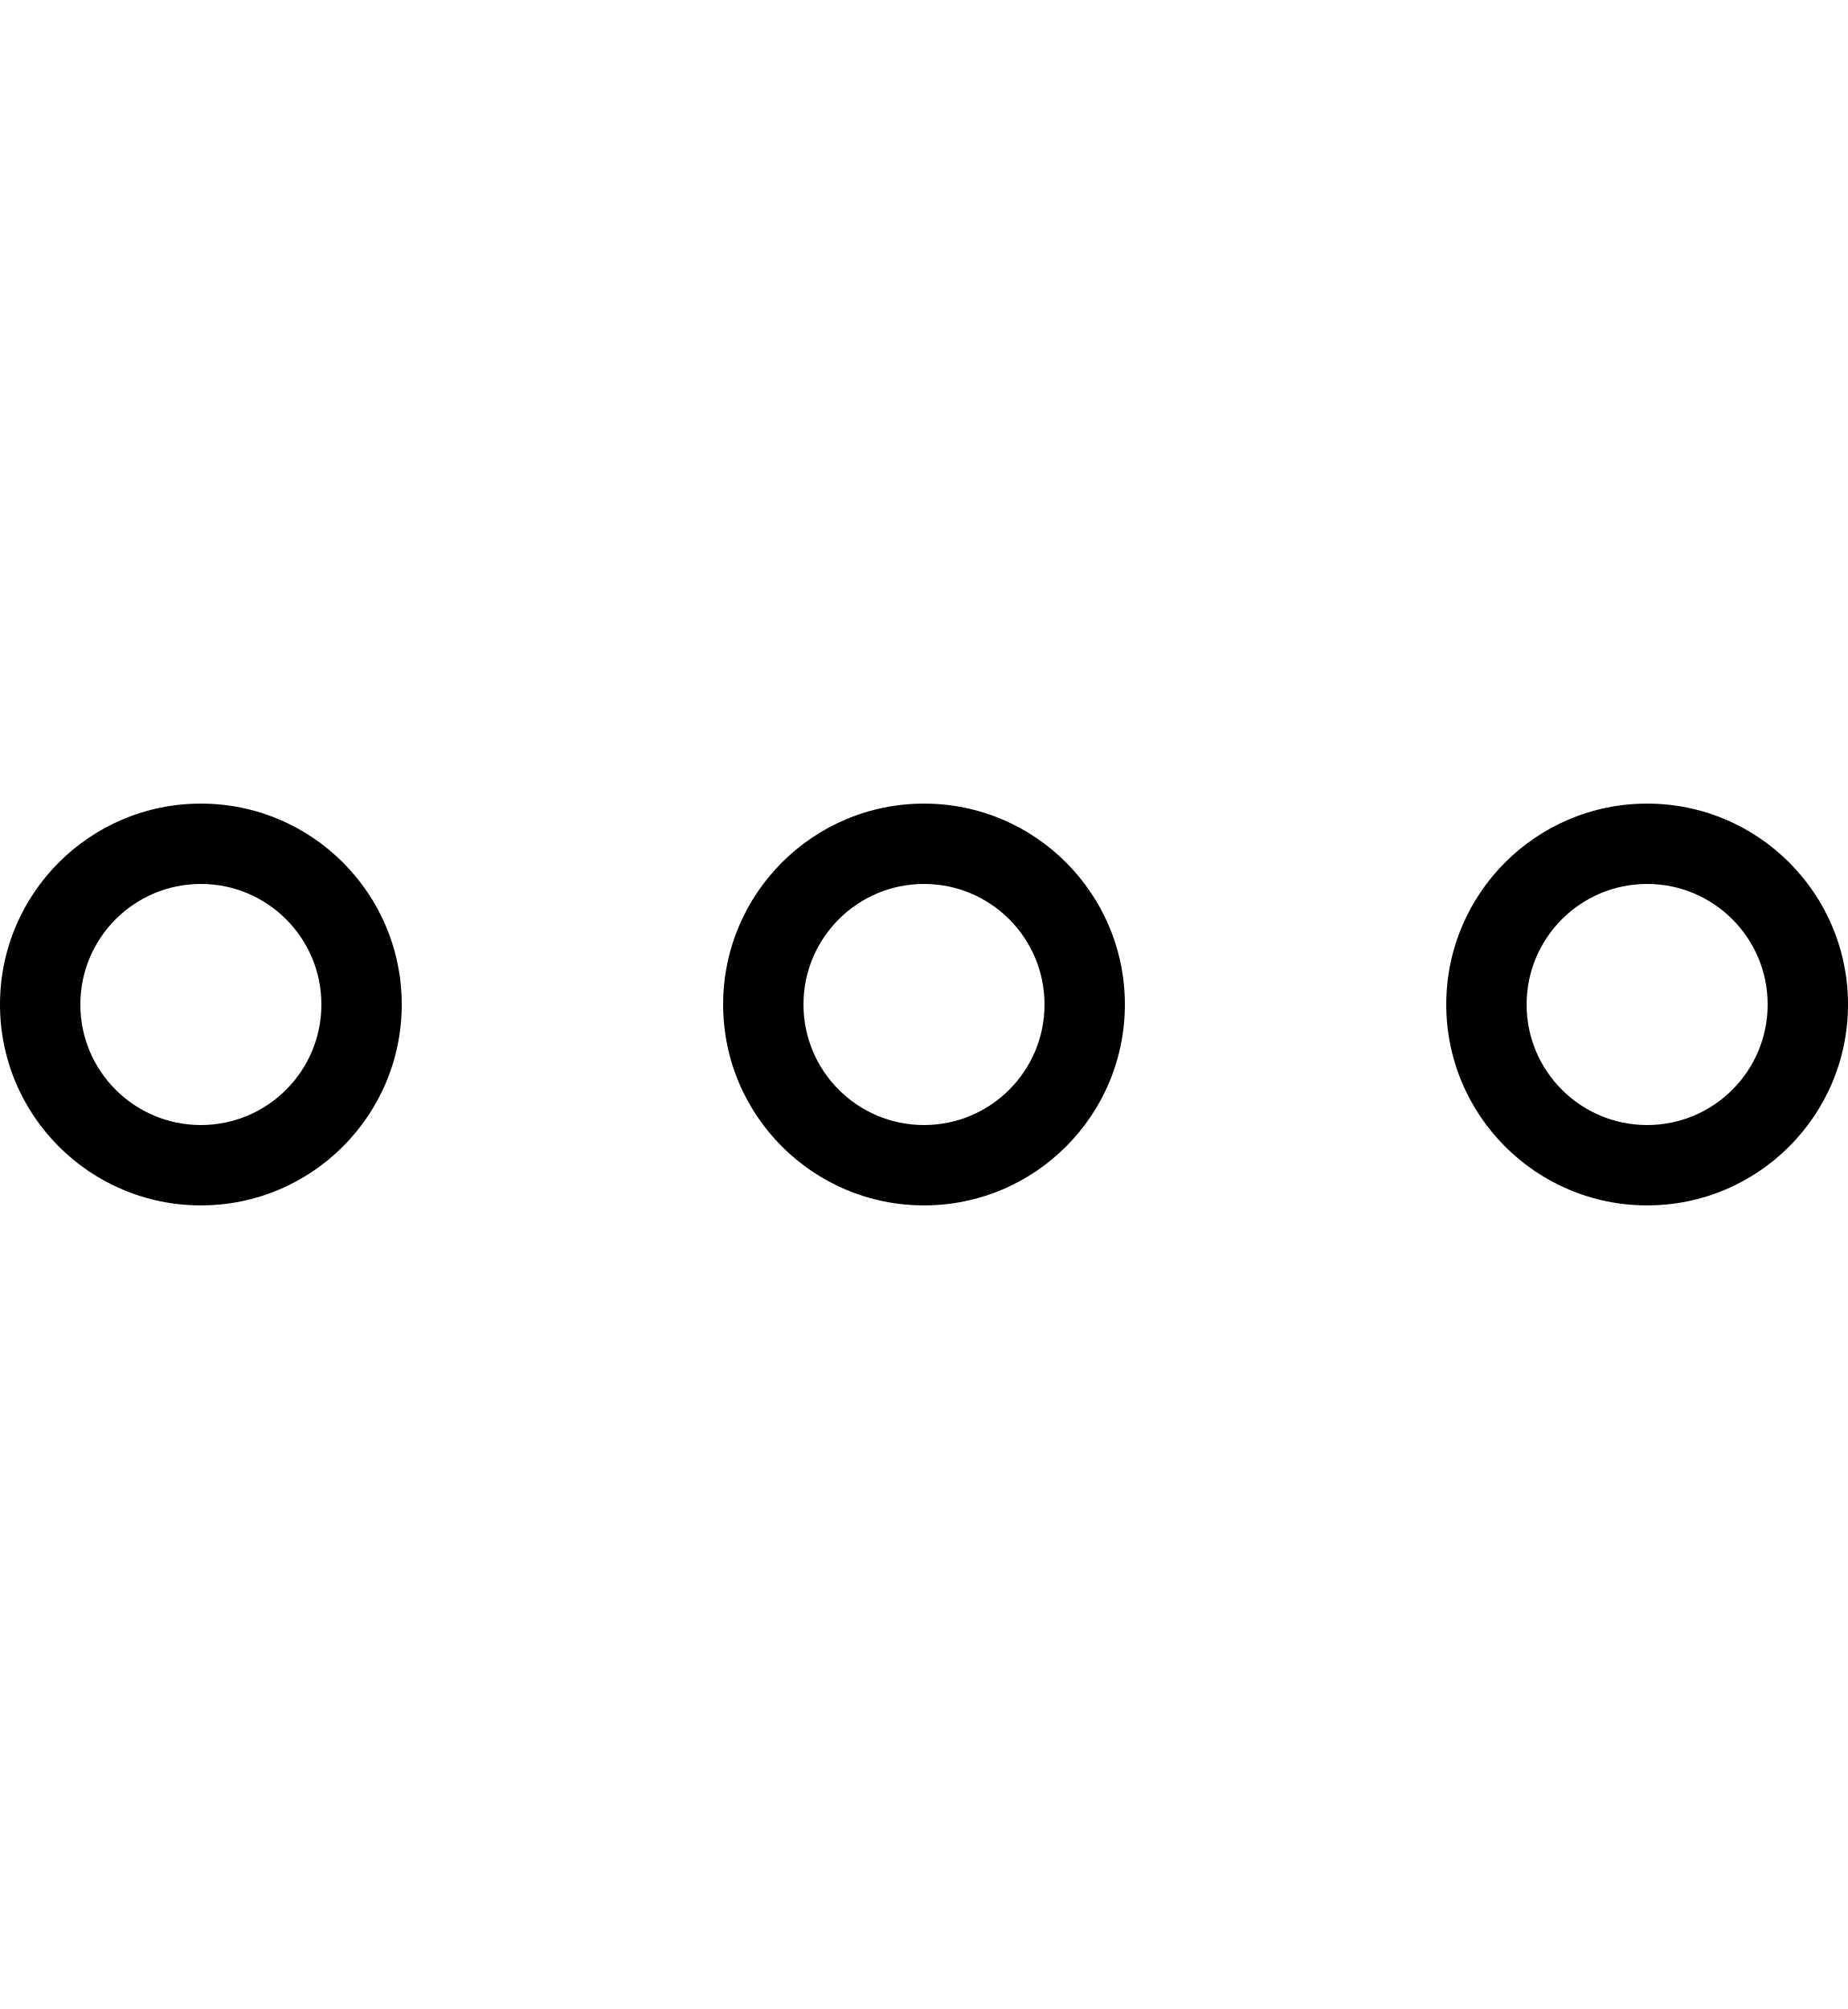
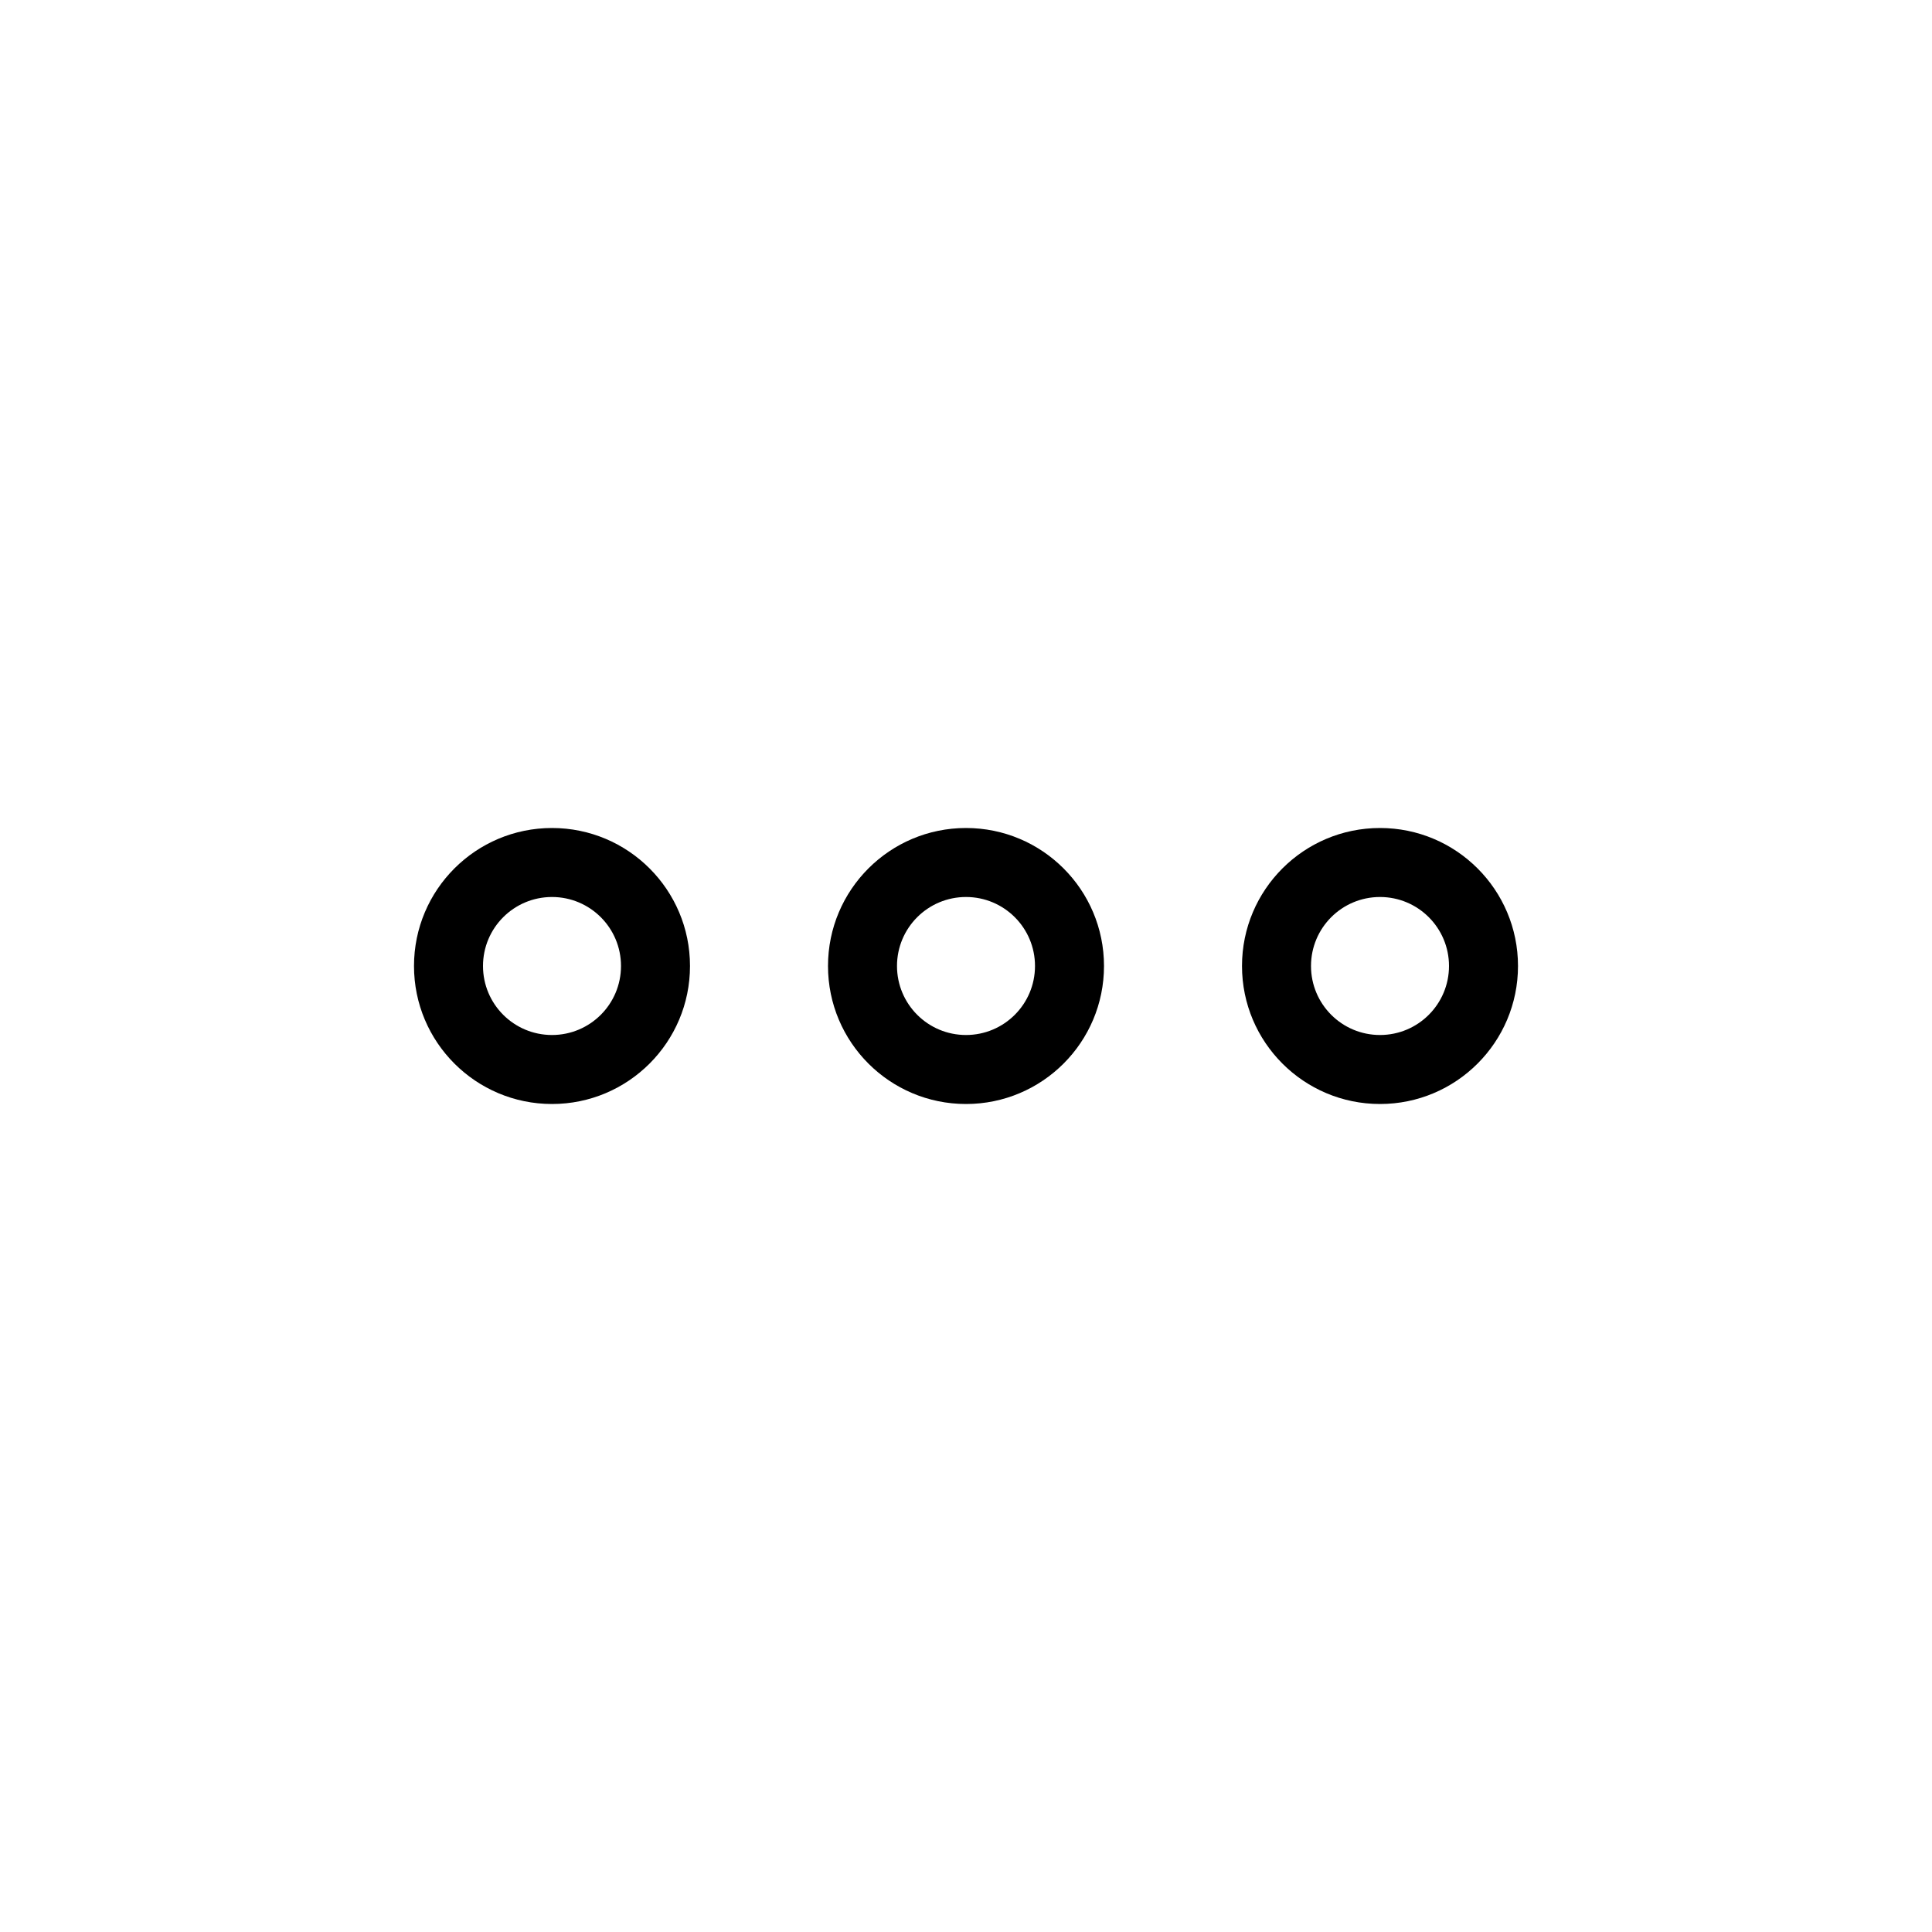
- <svg xmlns="http://www.w3.org/2000/svg" width="46px" height="50px" viewBox="0 0 46 50" version="1.1">
-   <defs />
+ <svg xmlns="http://www.w3.org/2000/svg" width="56px" height="56px" viewBox="0 0 56 56" version="1.1">
  <g id="Page-1" stroke="none" stroke-width="1" fill="none" fill-rule="evenodd">
-     <g id="more" transform="translate(0, 20)" fill="#000000">
-       <path d="M8,5 C8,3.343 6.657,2 5,2 C3.343,2 2,3.343 2,5 C2,6.657 3.343,8 5,8 C6.657,8 8,6.657 8,5 Z M0,5 C0,2.239 2.239,0 5,0 C7.761,0 10,2.239 10,5 C10,7.761 7.761,10 5,10 C2.239,10 0,7.761 0,5 Z" id="Oval-1" />
-       <path d="M26,5 C26,3.343 24.657,2 23,2 C21.343,2 20,3.343 20,5 C20,6.657 21.343,8 23,8 C24.657,8 26,6.657 26,5 Z M18,5 C18,2.239 20.239,0 23,0 C25.761,0 28,2.239 28,5 C28,7.761 25.761,10 23,10 C20.239,10 18,7.761 18,5 Z" id="Oval-1" />
-       <path d="M44,5 C44,3.343 42.657,2 41,2 C39.343,2 38,3.343 38,5 C38,6.657 39.343,8 41,8 C42.657,8 44,6.657 44,5 Z M36,5 C36,2.239 38.239,0 41,0 C43.761,0 46,2.239 46,5 C46,7.761 43.761,10 41,10 C38.239,10 36,7.761 36,5 Z" id="Oval-1" />
+     <g id="more" transform="translate(12, 24)" fill="#000000" fill-rule="nonzero">
+       <path d="M4,6 C5.105,6 6,5.105 6,4 C6,2.895 5.105,2 4,2 C2.895,2 2,2.895 2,4 C2,5.105 2.895,6 4,6 Z M4,8 C1.791,8 0,6.209 0,4 C0,1.791 1.791,0 4,0 C6.209,0 8,1.791 8,4 C8,6.209 6.209,8 4,8 Z" id="Oval-70" />
+       <path d="M16,6 C17.105,6 18,5.105 18,4 C18,2.895 17.105,2 16,2 C14.895,2 14,2.895 14,4 C14,5.105 14.895,6 16,6 Z M16,8 C13.791,8 12,6.209 12,4 C12,1.791 13.791,0 16,0 C18.209,0 20,1.791 20,4 C20,6.209 18.209,8 16,8 Z" id="Oval-70-Copy" />
+       <path d="M28,6 C29.105,6 30,5.105 30,4 C30,2.895 29.105,2 28,2 C26.895,2 26,2.895 26,4 C26,5.105 26.895,6 28,6 Z M28,8 C25.791,8 24,6.209 24,4 C24,1.791 25.791,0 28,0 C30.209,0 32,1.791 32,4 C32,6.209 30.209,8 28,8 Z" id="Oval-70-Copy-2" />
    </g>
  </g>
</svg>
